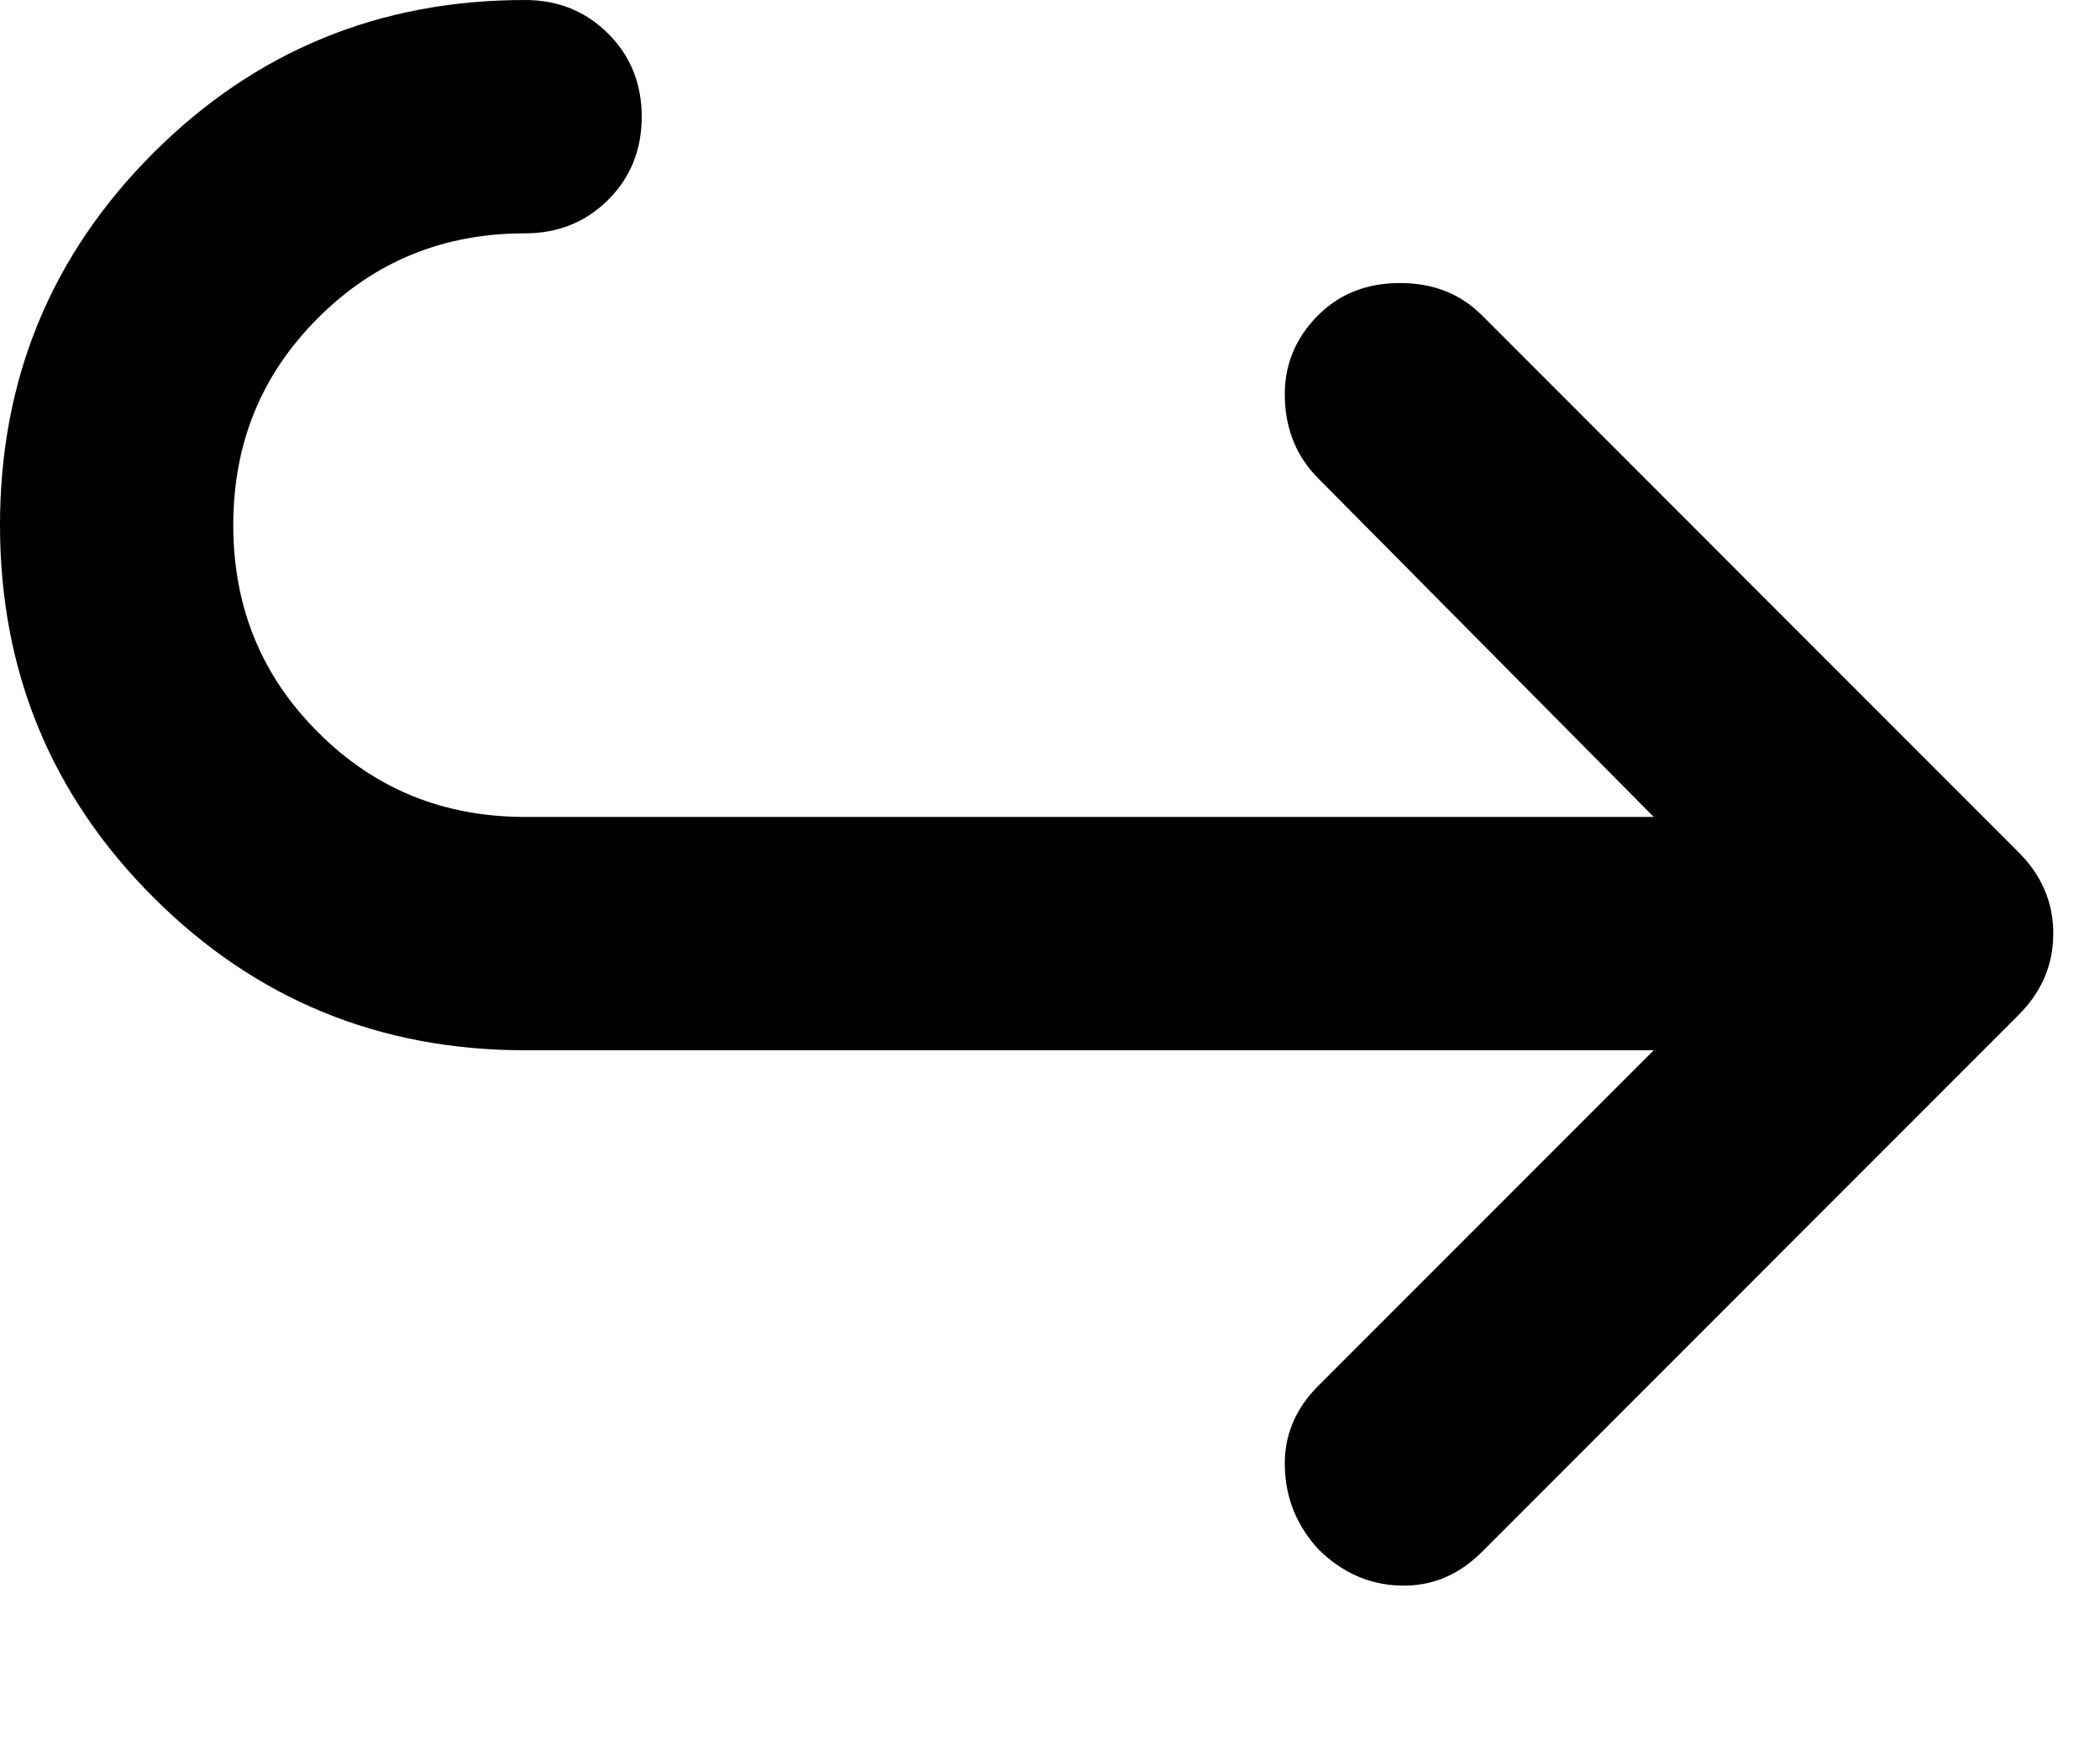
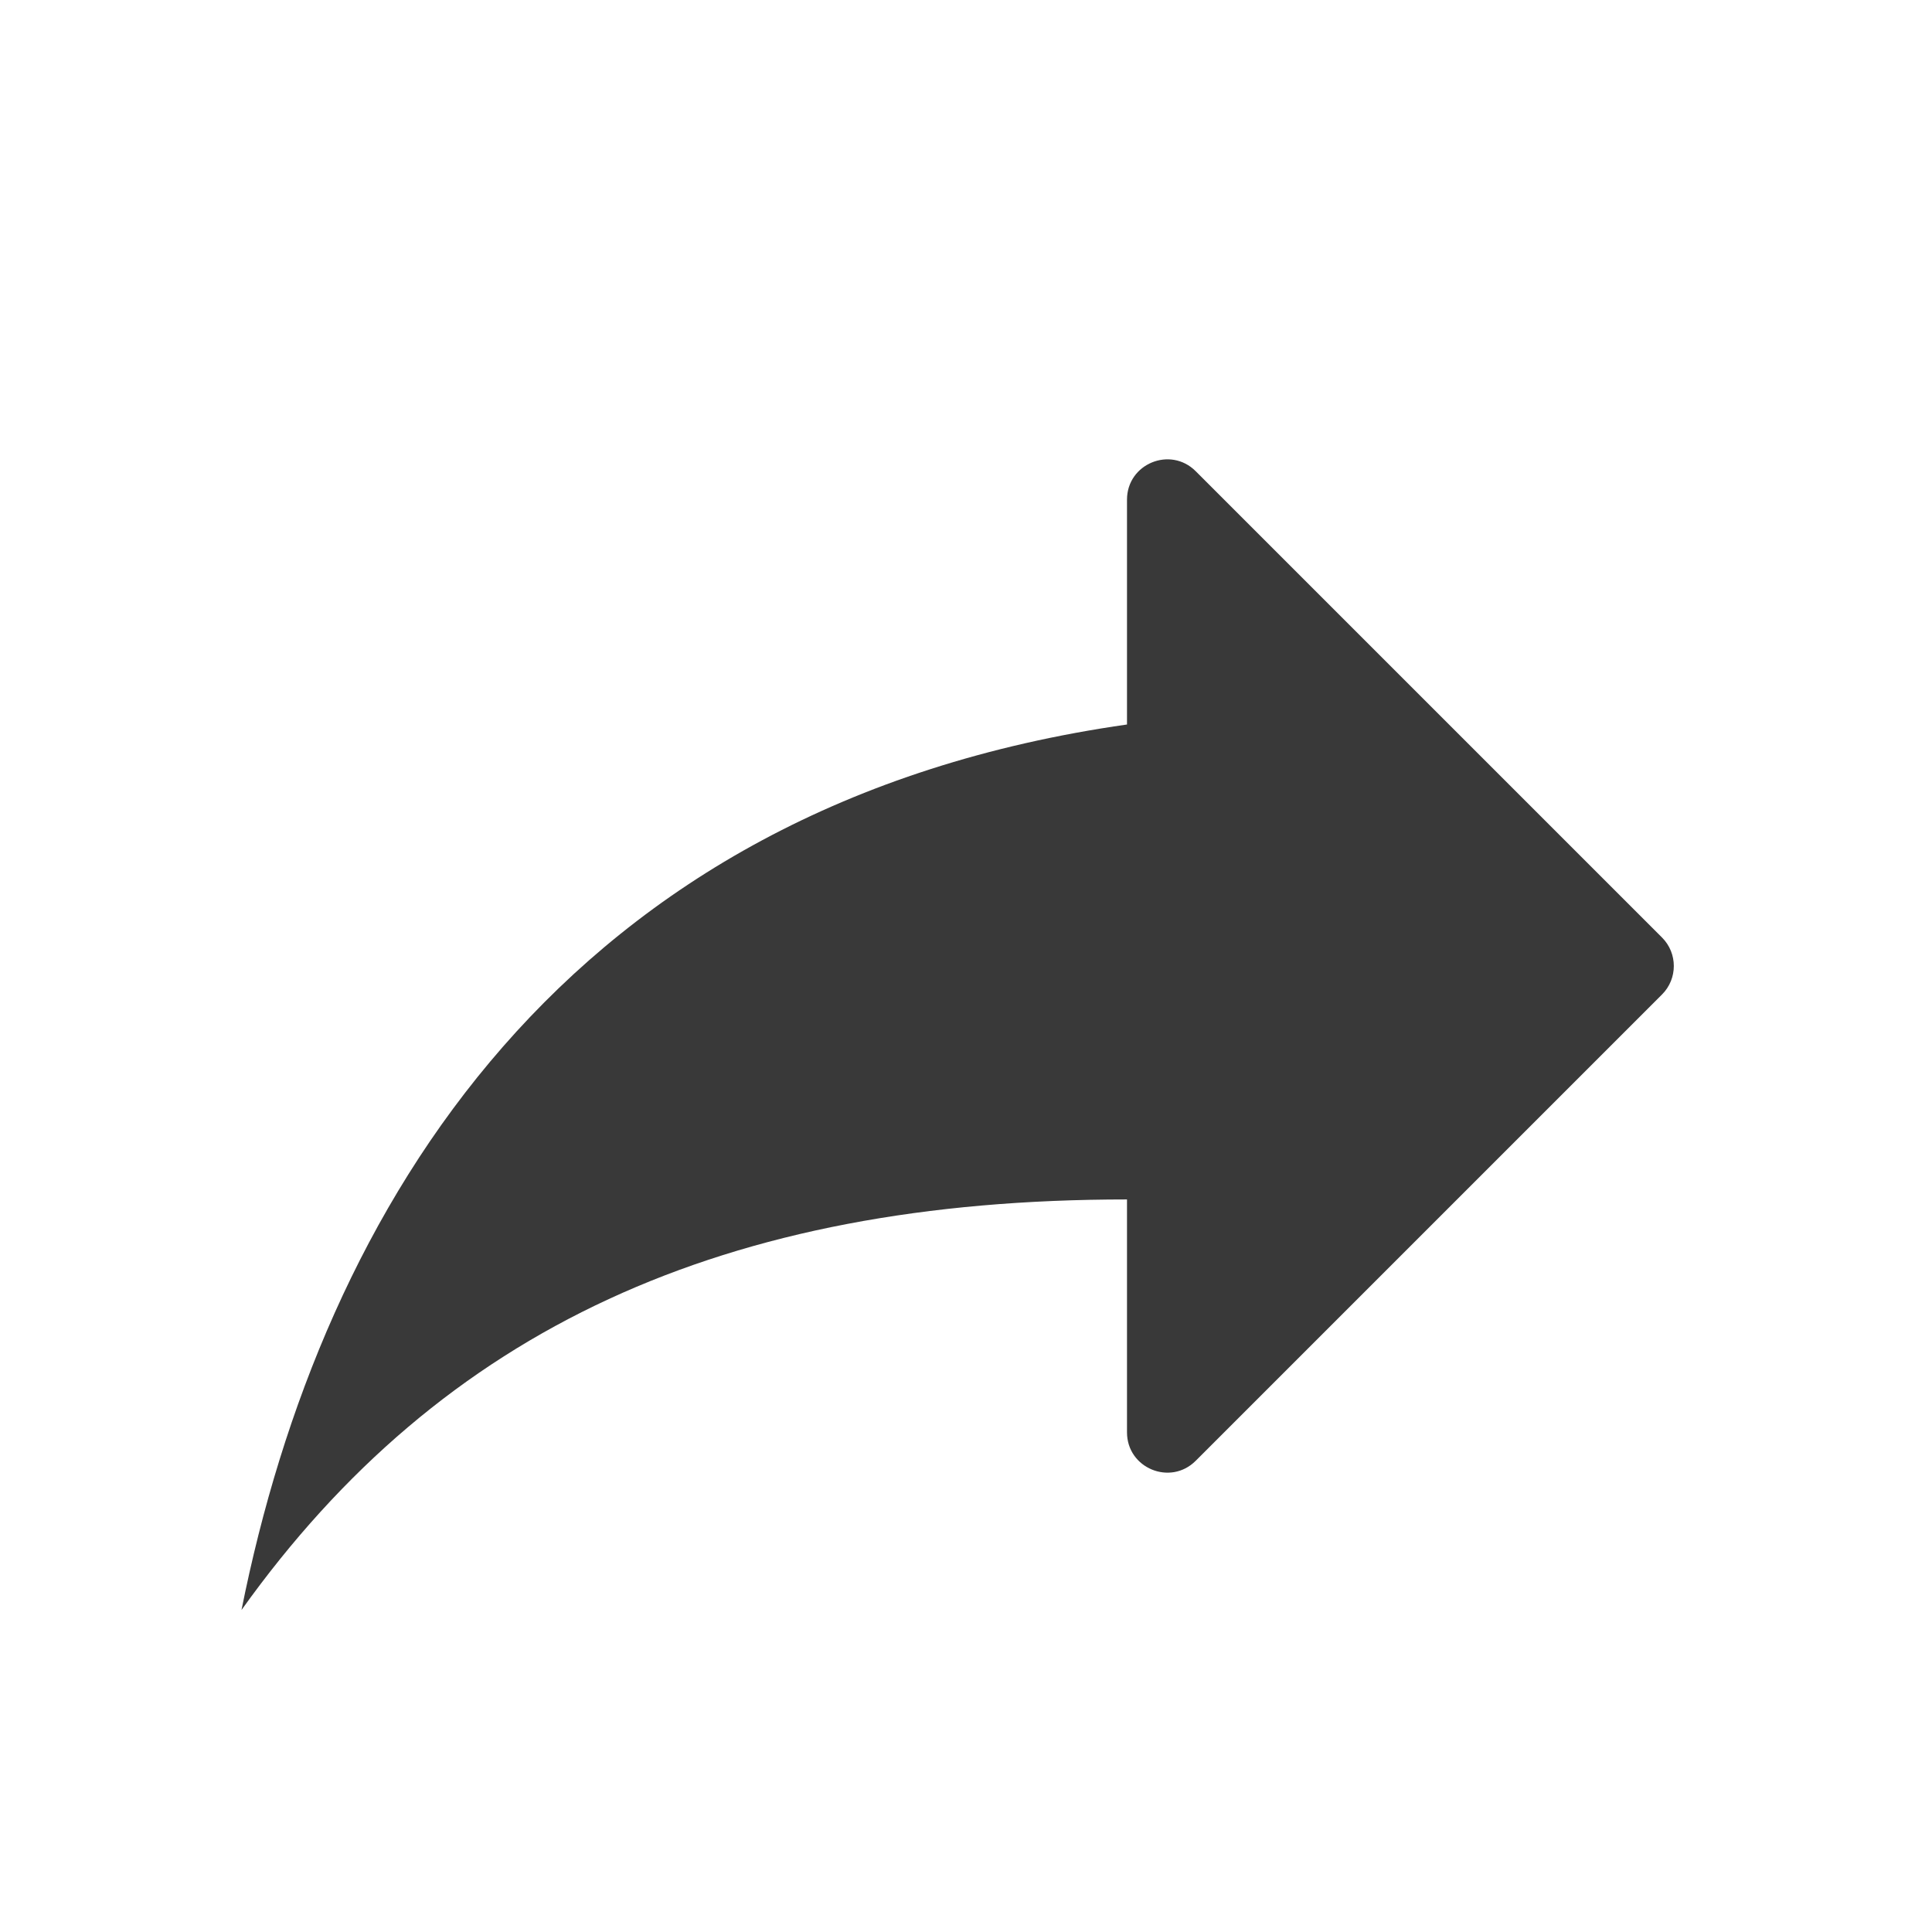
- <svg xmlns="http://www.w3.org/2000/svg" width="12" height="10" viewBox="0 0 12 10" fill="none">
-   <path d="M9.45 6H3C2.167 6 1.458 5.708 0.875 5.125C0.292 4.542 0 3.833 0 3C0 2.167 0.292 1.458 0.875 0.875C1.458 0.292 2.167 0 3 0C3.189 0 3.347 0.064 3.475 0.192C3.603 0.319 3.667 0.478 3.667 0.667C3.667 0.856 3.603 1.014 3.475 1.142C3.347 1.269 3.189 1.333 3 1.333C2.533 1.333 2.139 1.494 1.817 1.817C1.494 2.139 1.333 2.533 1.333 3C1.333 3.467 1.494 3.861 1.817 4.183C2.139 4.506 2.533 4.667 3 4.667H9.45L7.533 2.733C7.411 2.611 7.347 2.458 7.342 2.275C7.336 2.092 7.4 1.933 7.533 1.8C7.656 1.678 7.811 1.617 8 1.617C8.189 1.617 8.344 1.678 8.467 1.8L11.533 4.867C11.667 5 11.733 5.156 11.733 5.333C11.733 5.511 11.667 5.667 11.533 5.8L8.467 8.867C8.333 9 8.178 9.064 8 9.058C7.822 9.053 7.667 8.983 7.533 8.85C7.411 8.717 7.347 8.561 7.342 8.383C7.336 8.206 7.4 8.05 7.533 7.917L9.45 6Z" fill="#000000" />
+ <svg xmlns="http://www.w3.org/2000/svg" width="48" height="48" viewBox="0 0 48 48" fill="none">
+   <path d="M41.293 24.707C41.683 24.317 41.683 23.683 41.293 23.293L29.707 11.707C29.077 11.077 28 11.523 28 12.414V18C14 20 8 30 6 40C11 33 18 29.8 28 29.8V35.586C28 36.477 29.077 36.923 29.707 36.293L41.293 24.707Z" fill="#393939" />
</svg>
